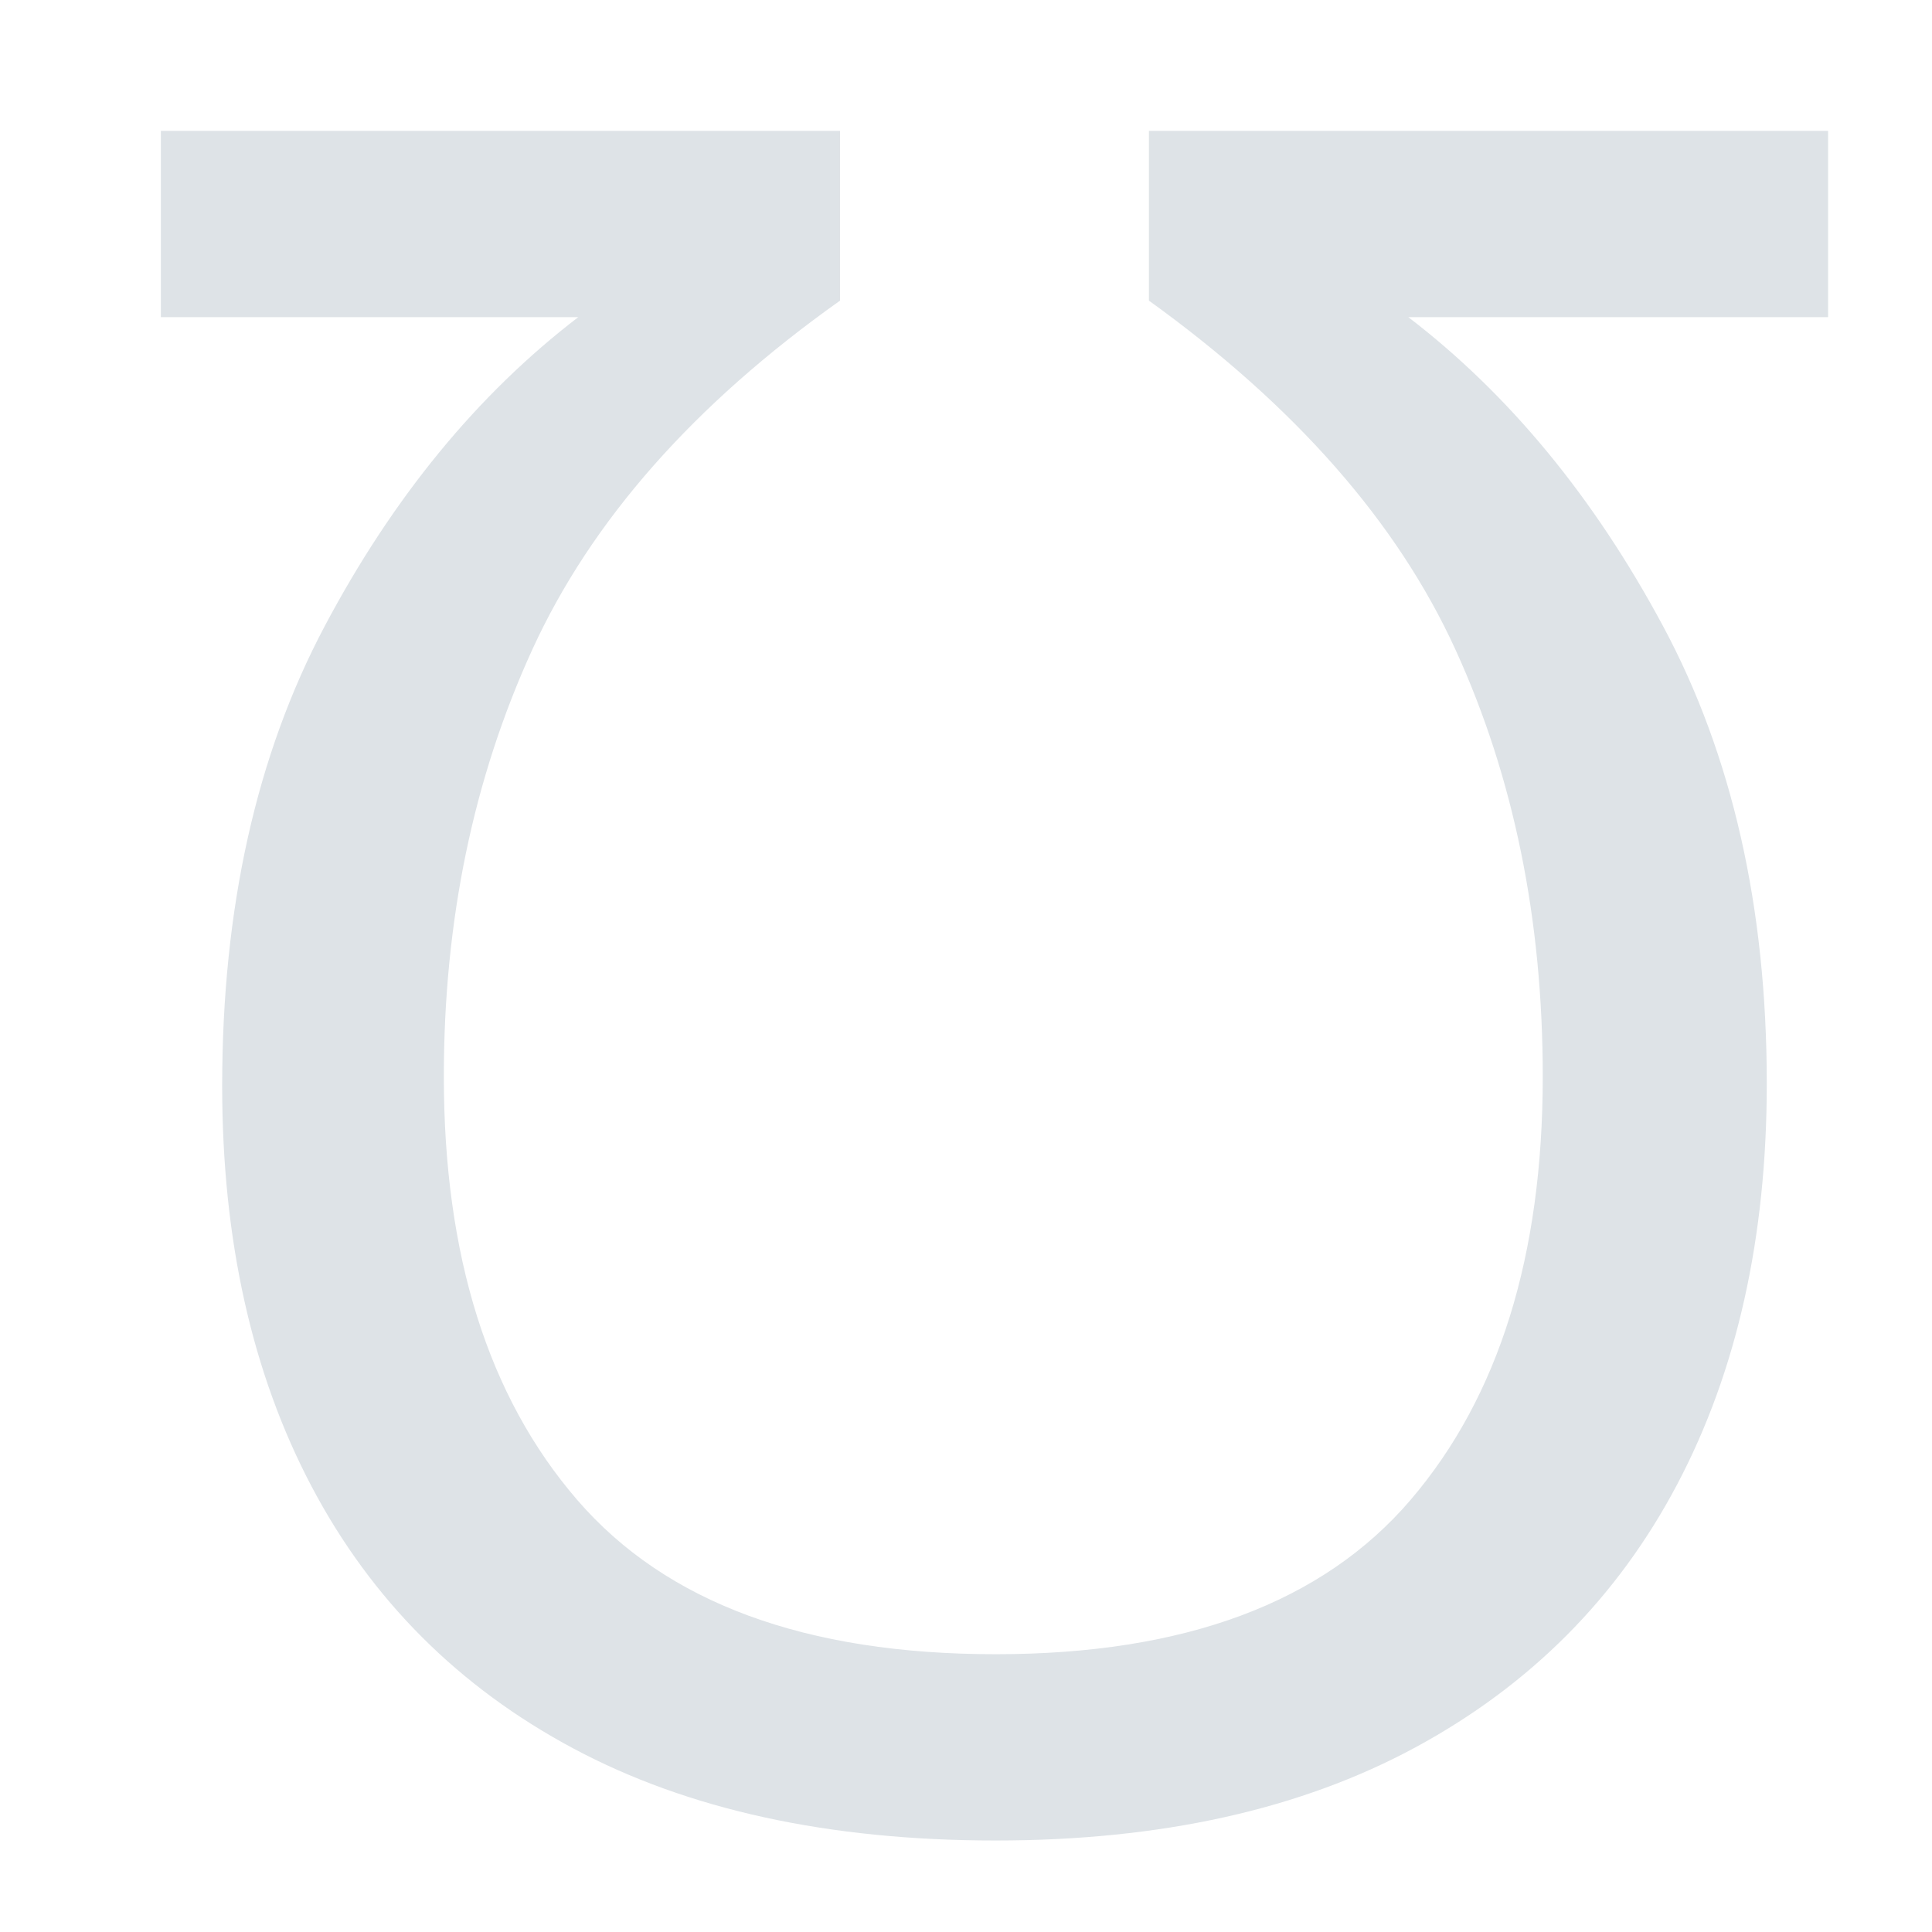
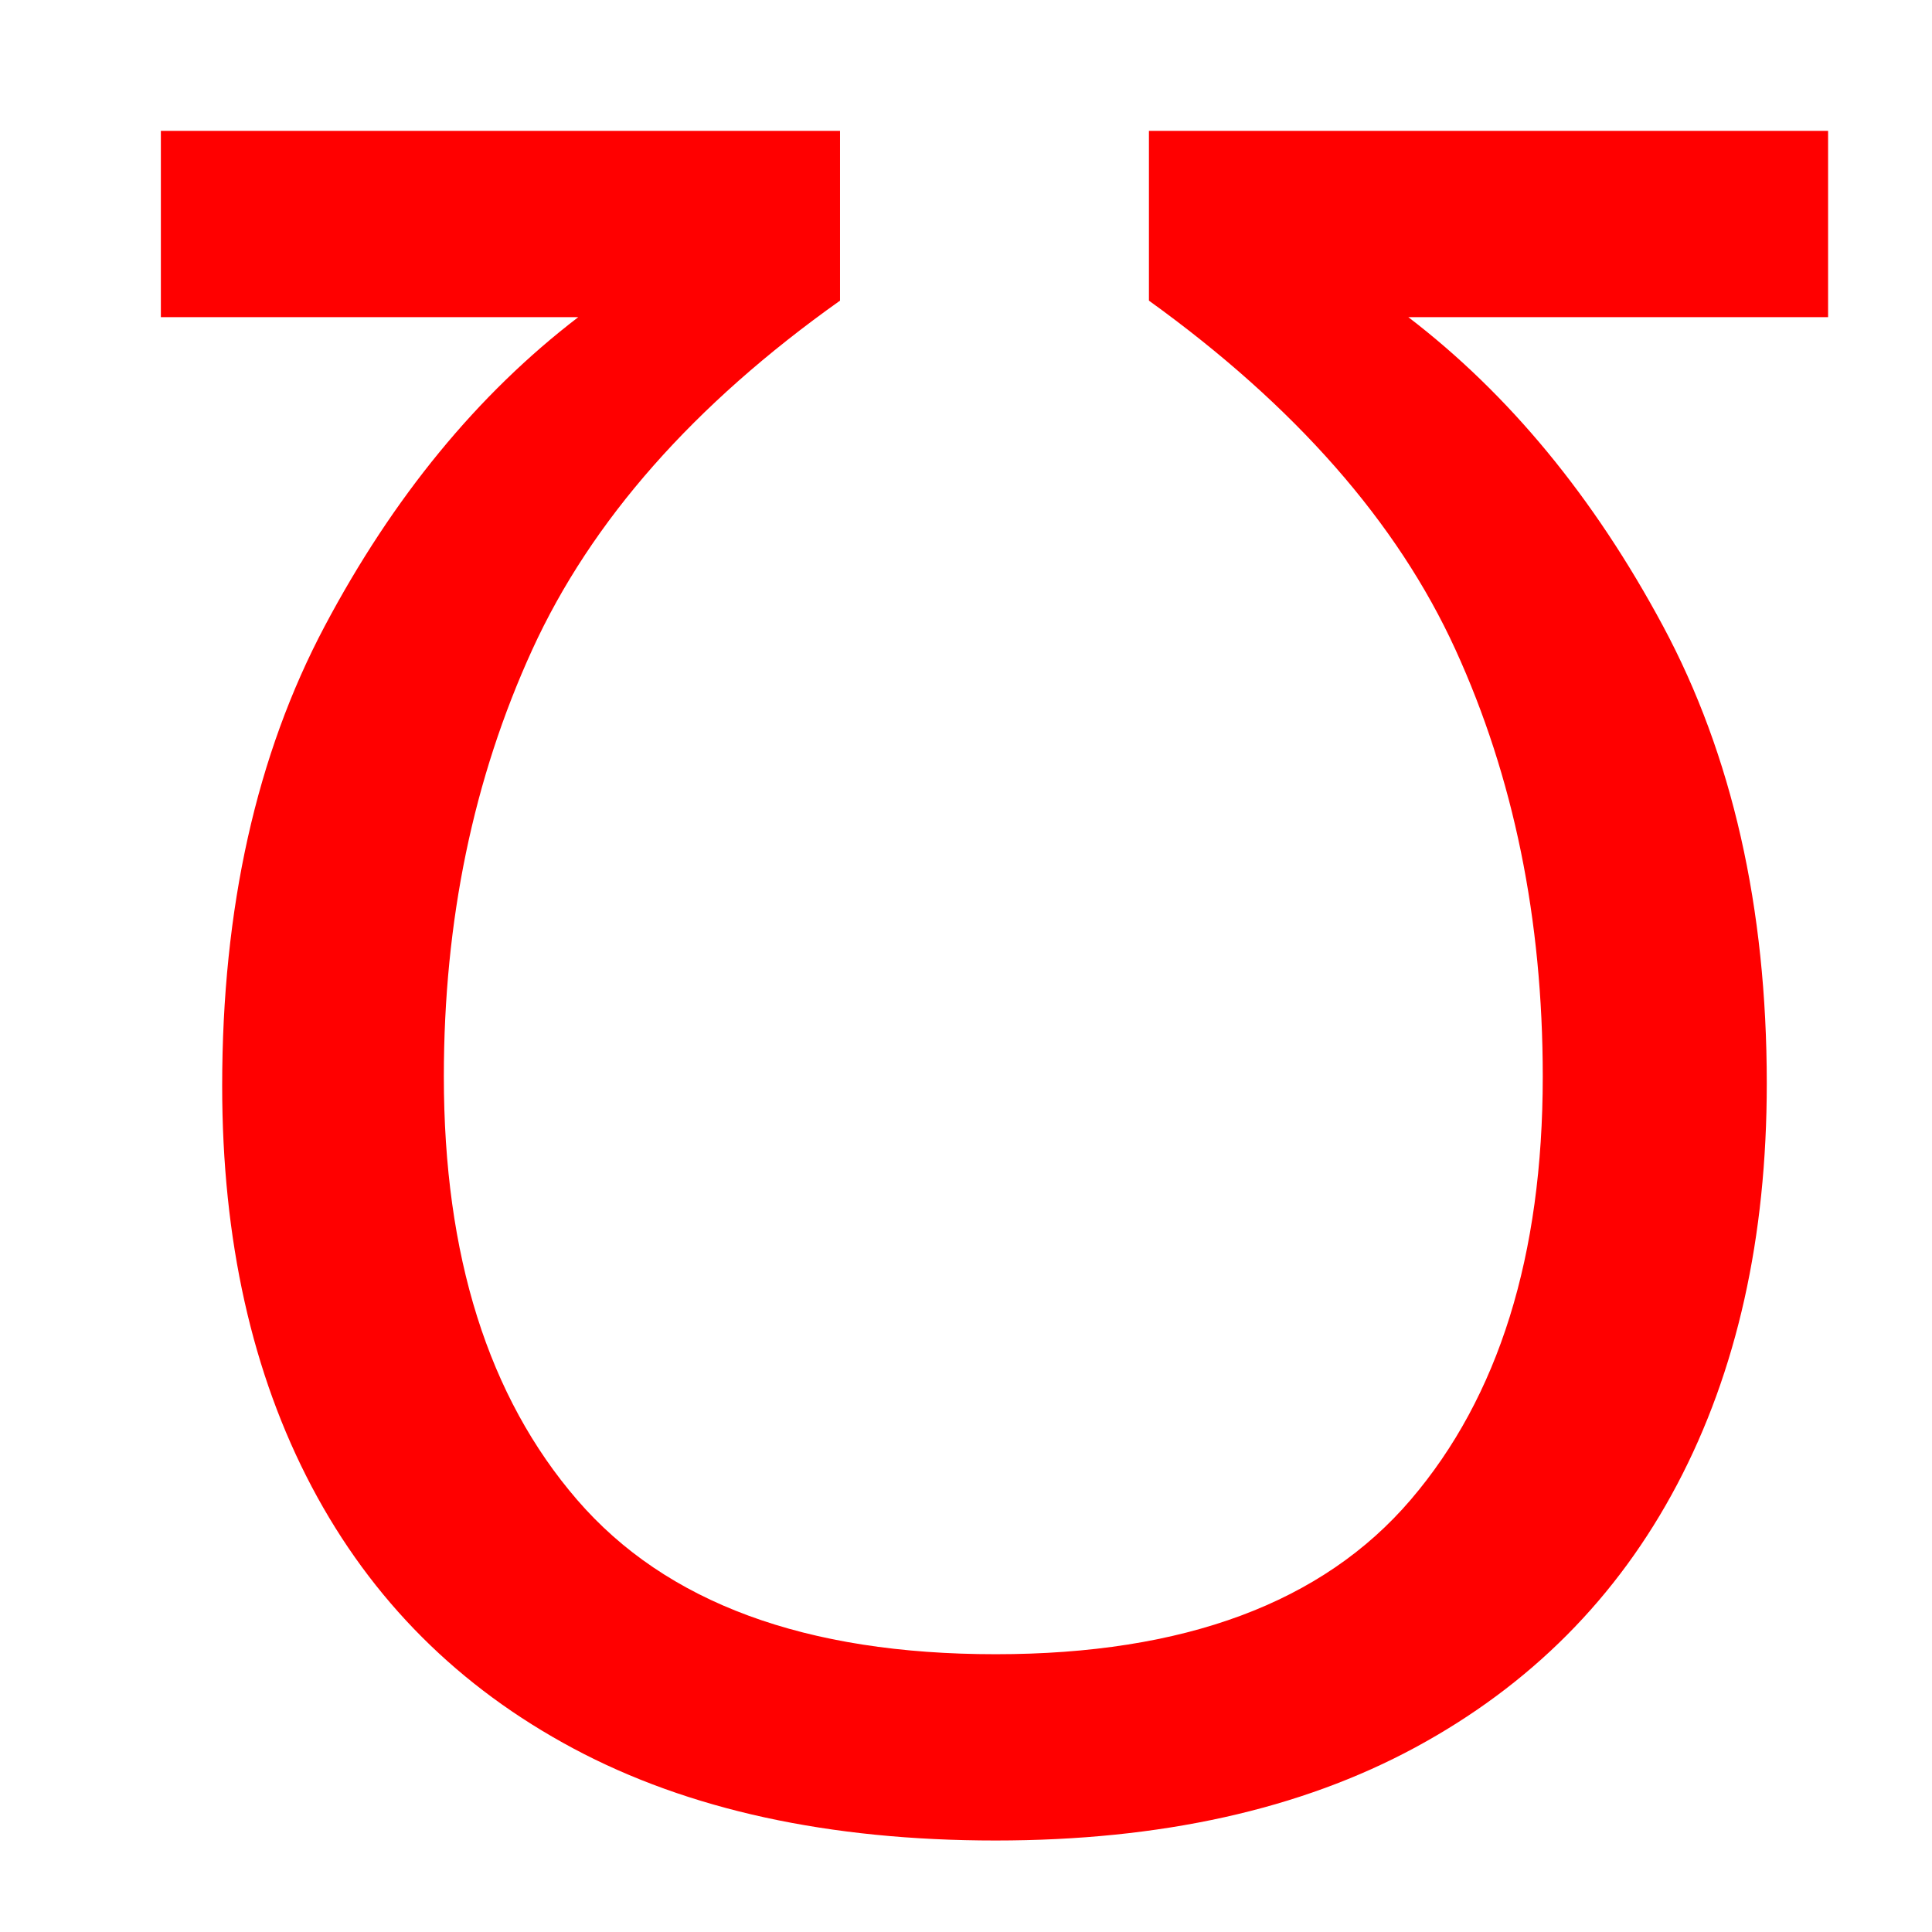
<svg xmlns="http://www.w3.org/2000/svg" width="1000" height="1000" id="svg2" version="1.1">
  <defs id="defs4" />
  <g id="layer1" transform="translate(0,-52.36218)">
    <text xml:space="preserve" style="font-size:118.667px;font-style:normal;font-variant:normal;font-weight:normal;font-stretch:normal;text-align:start;line-height:125%;letter-spacing:0px;word-spacing:0px;writing-mode:lr-tb;text-anchor:start;fill:#dee3e7;fill-opacity:1;stroke:none;font-family:Sans;-inkscape-font-specification:Sans" x="38.105" y="991.582" id="text2985">
-       <tspan id="tspan2987" x="38.105" y="991.582" style="font-size:1220.57px;fill:#dee3e7;fill-opacity:1">Ʊ</tspan>
+       <tspan id="tspan2987" x="38.105" y="991.582" style="font-size:1220.57px;fill:#ff0000;fill-opacity:1">Ʊ</tspan>
    </text>
  </g>
</svg>
